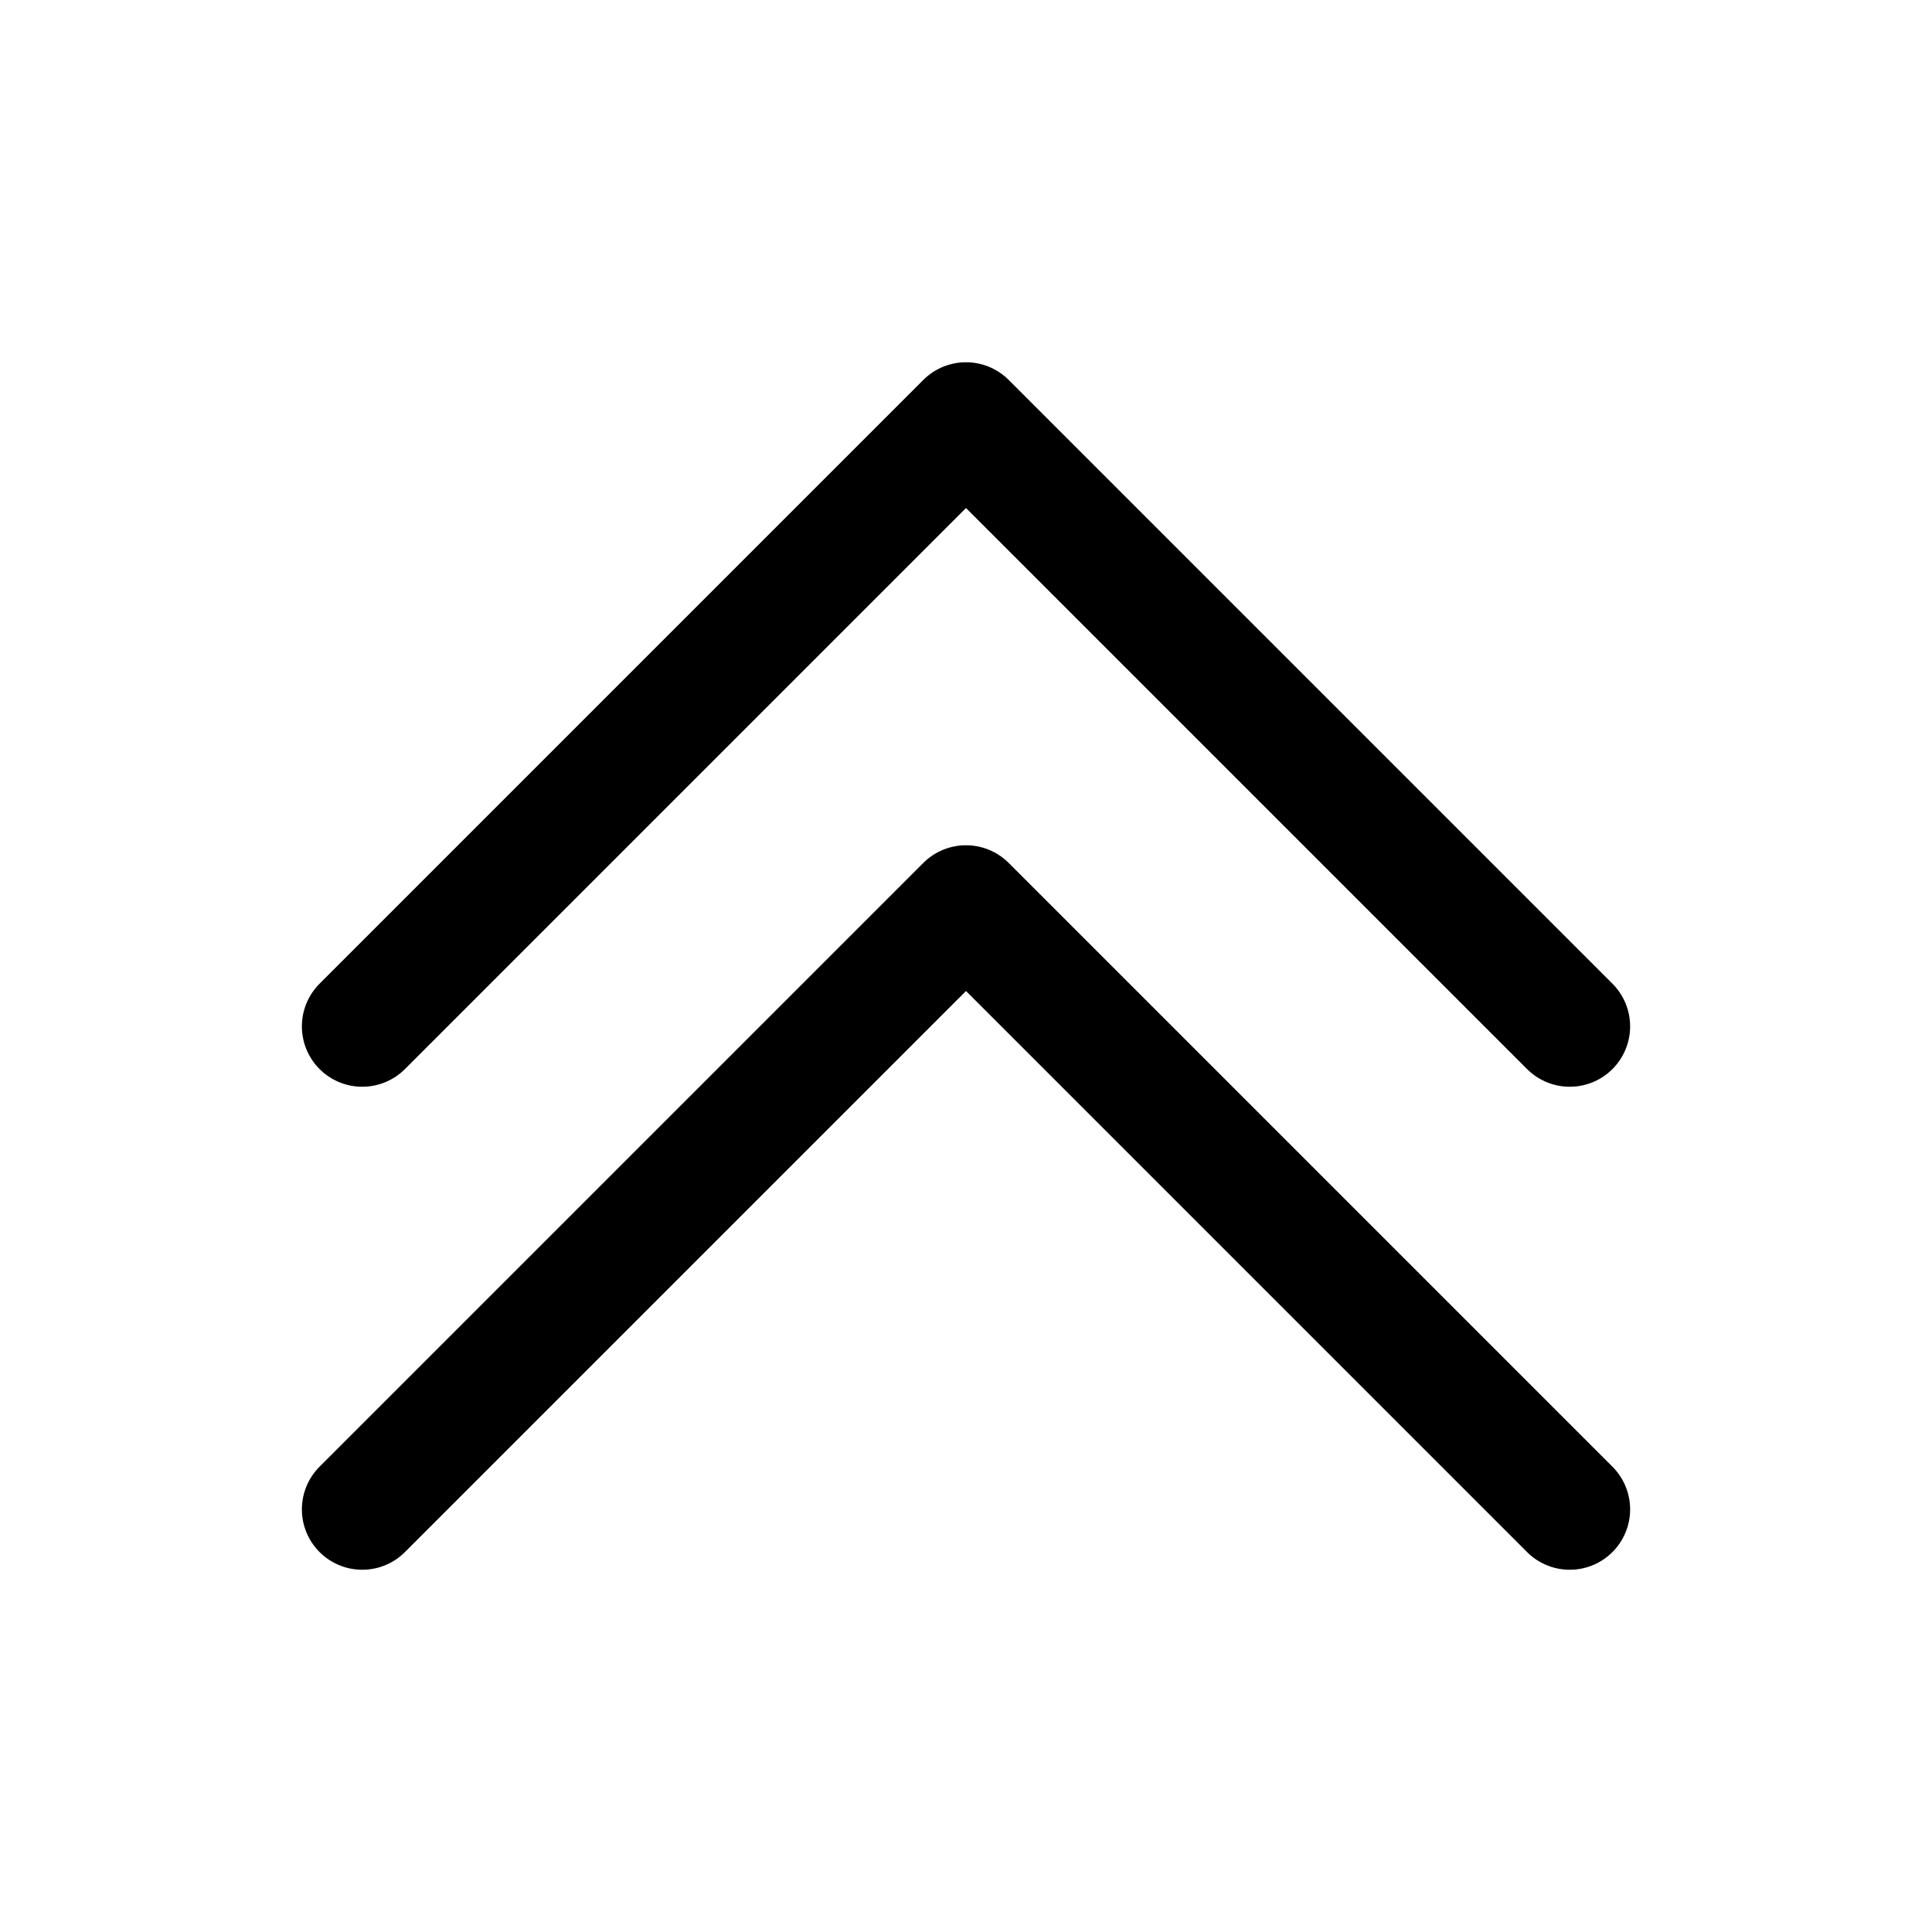
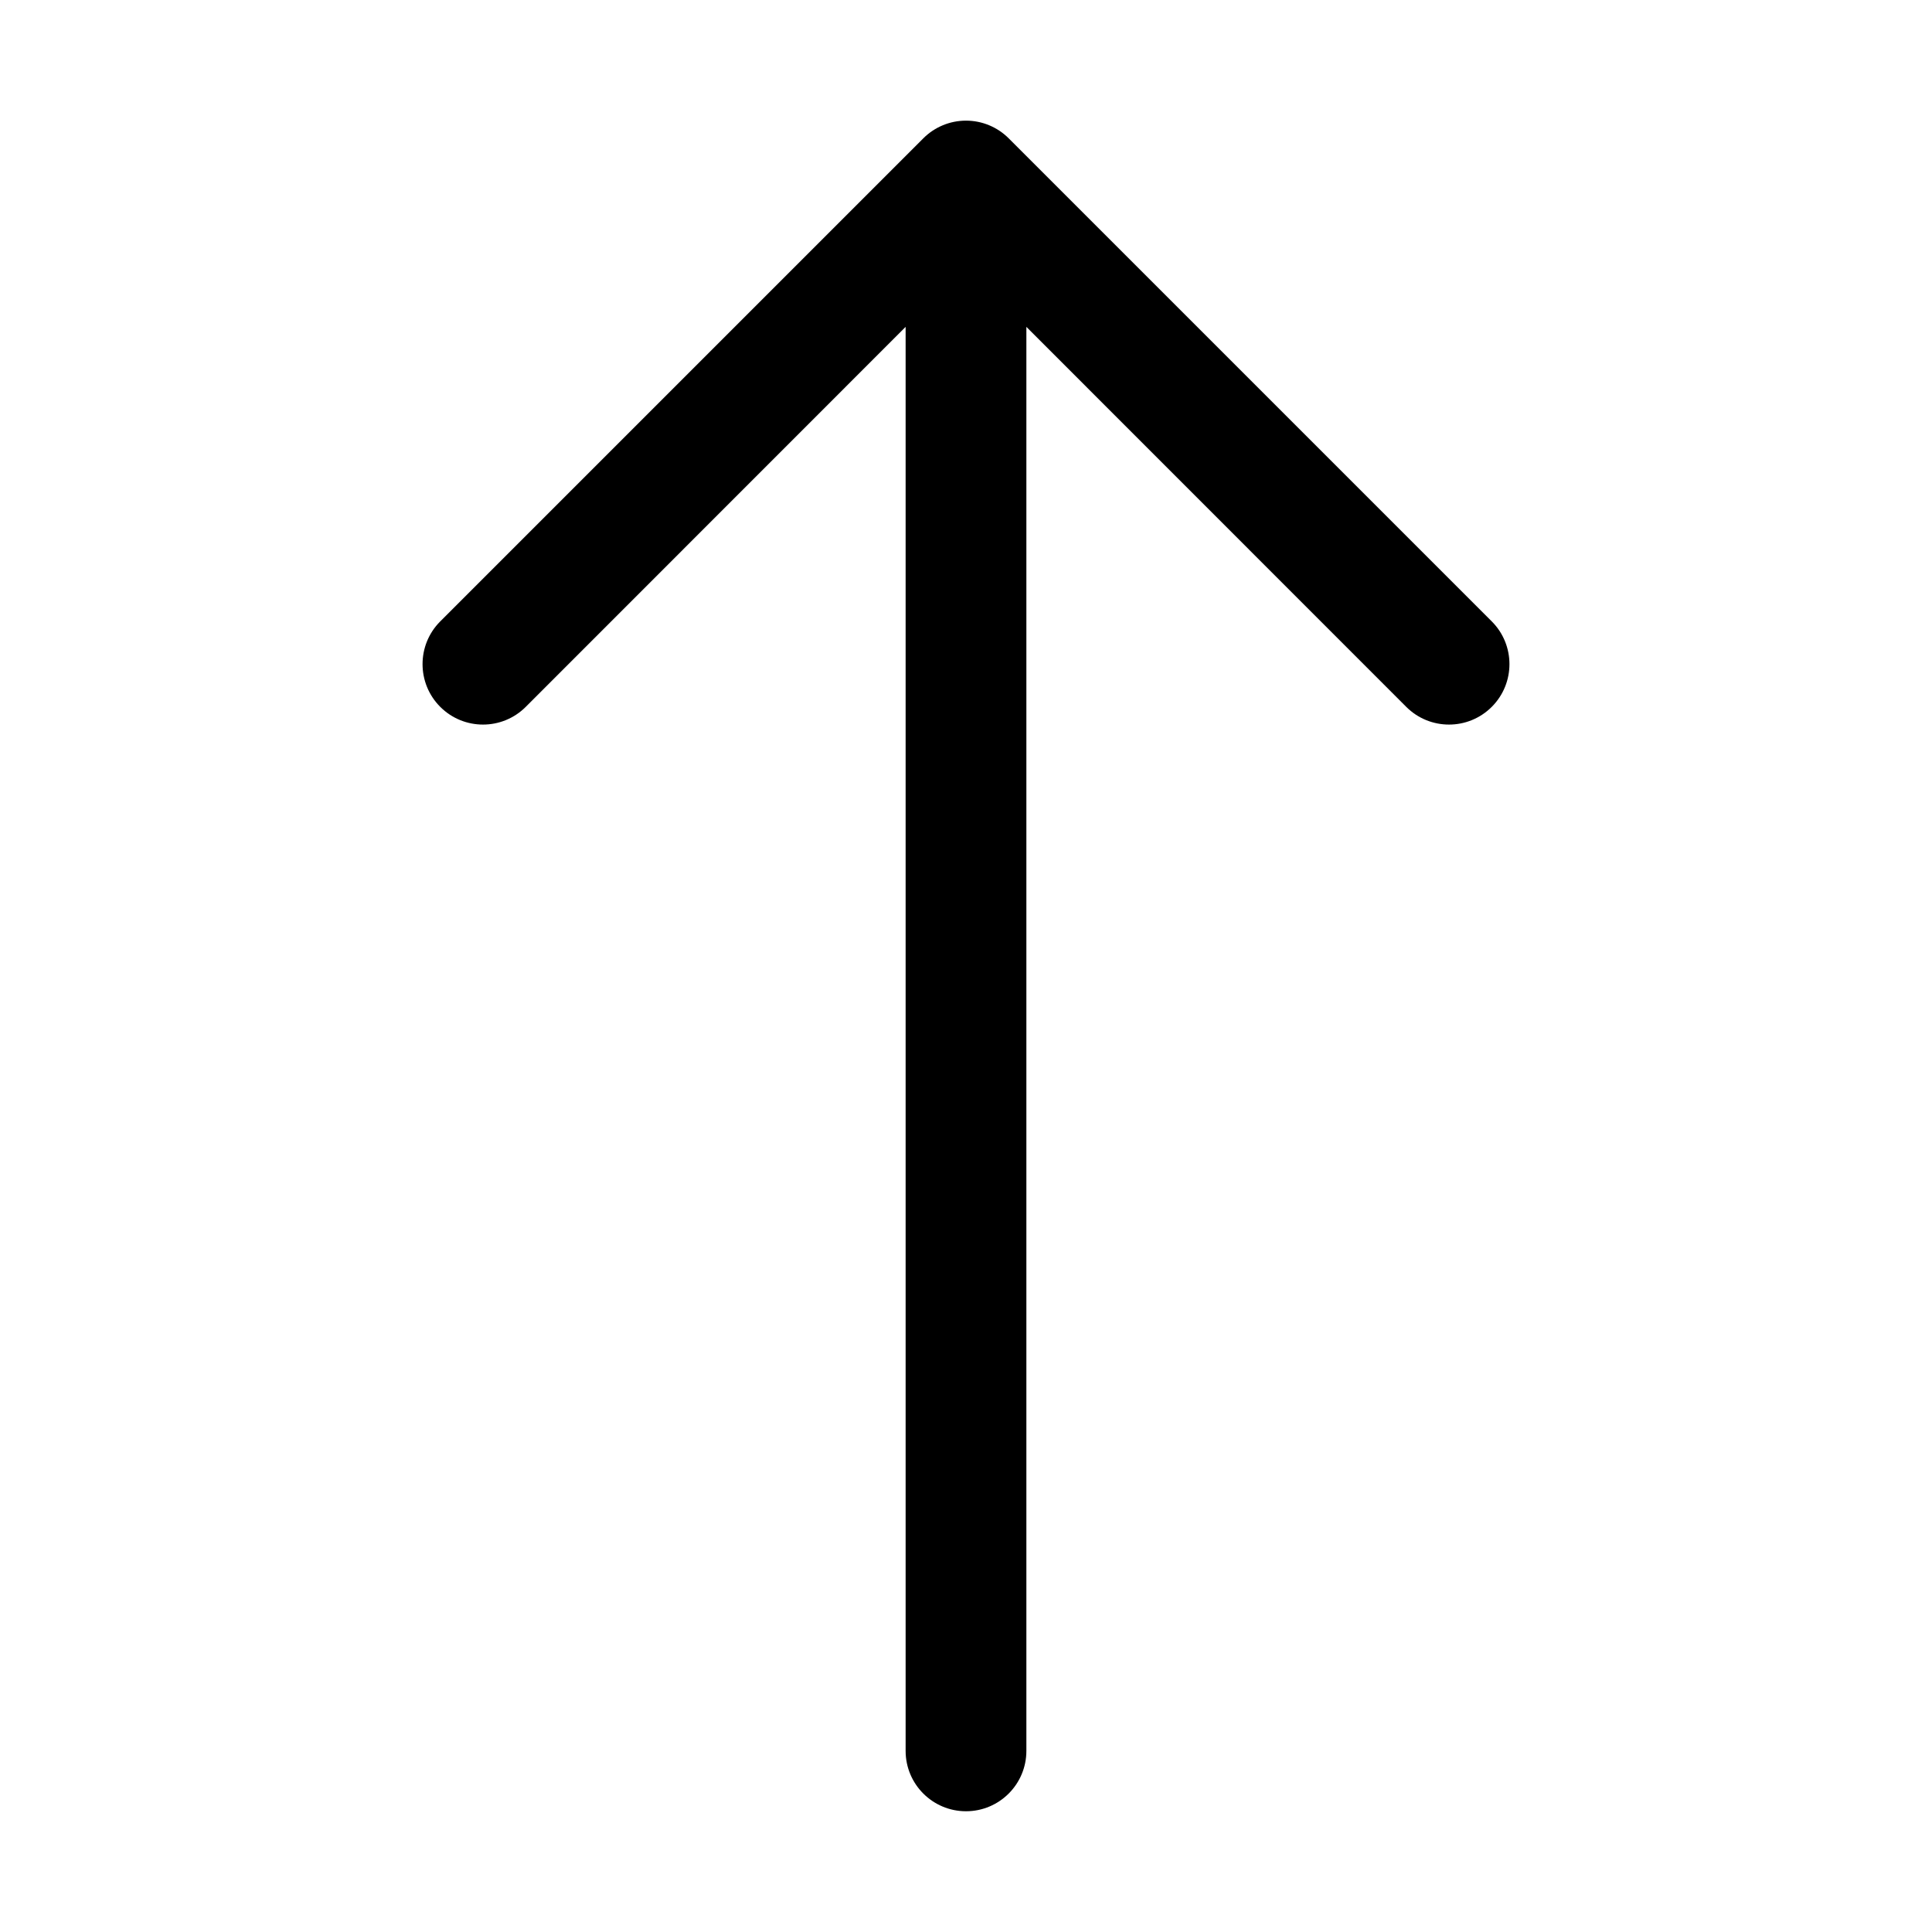
- <svg xmlns="http://www.w3.org/2000/svg" fill="none" viewBox="0 0 24 24" stroke-width="1.5" stroke="currentColor" class="w-6 h-6">
-   <path stroke-linecap="round" stroke-linejoin="round" d="m4.5 18.75 7.5-7.5 7.5 7.5" />
-   <path stroke-linecap="round" stroke-linejoin="round" d="m4.5 12.75 7.5-7.5 7.5 7.5" />
+ <svg xmlns="http://www.w3.org/2000/svg" width="30" height="30" fill="currentColor" viewBox="0 0 16 16">
+   <path fill-rule="evenodd" d="M8 15a.5.5 0 0 0 .5-.5V2.707l3.146 3.147a.5.5 0 0 0 .708-.708l-4-4a.5.5 0 0 0-.708 0l-4 4a.5.5 0 1 0 .708.708L7.5 2.707V14.5a.5.5 0 0 0 .5.5" />
</svg>
